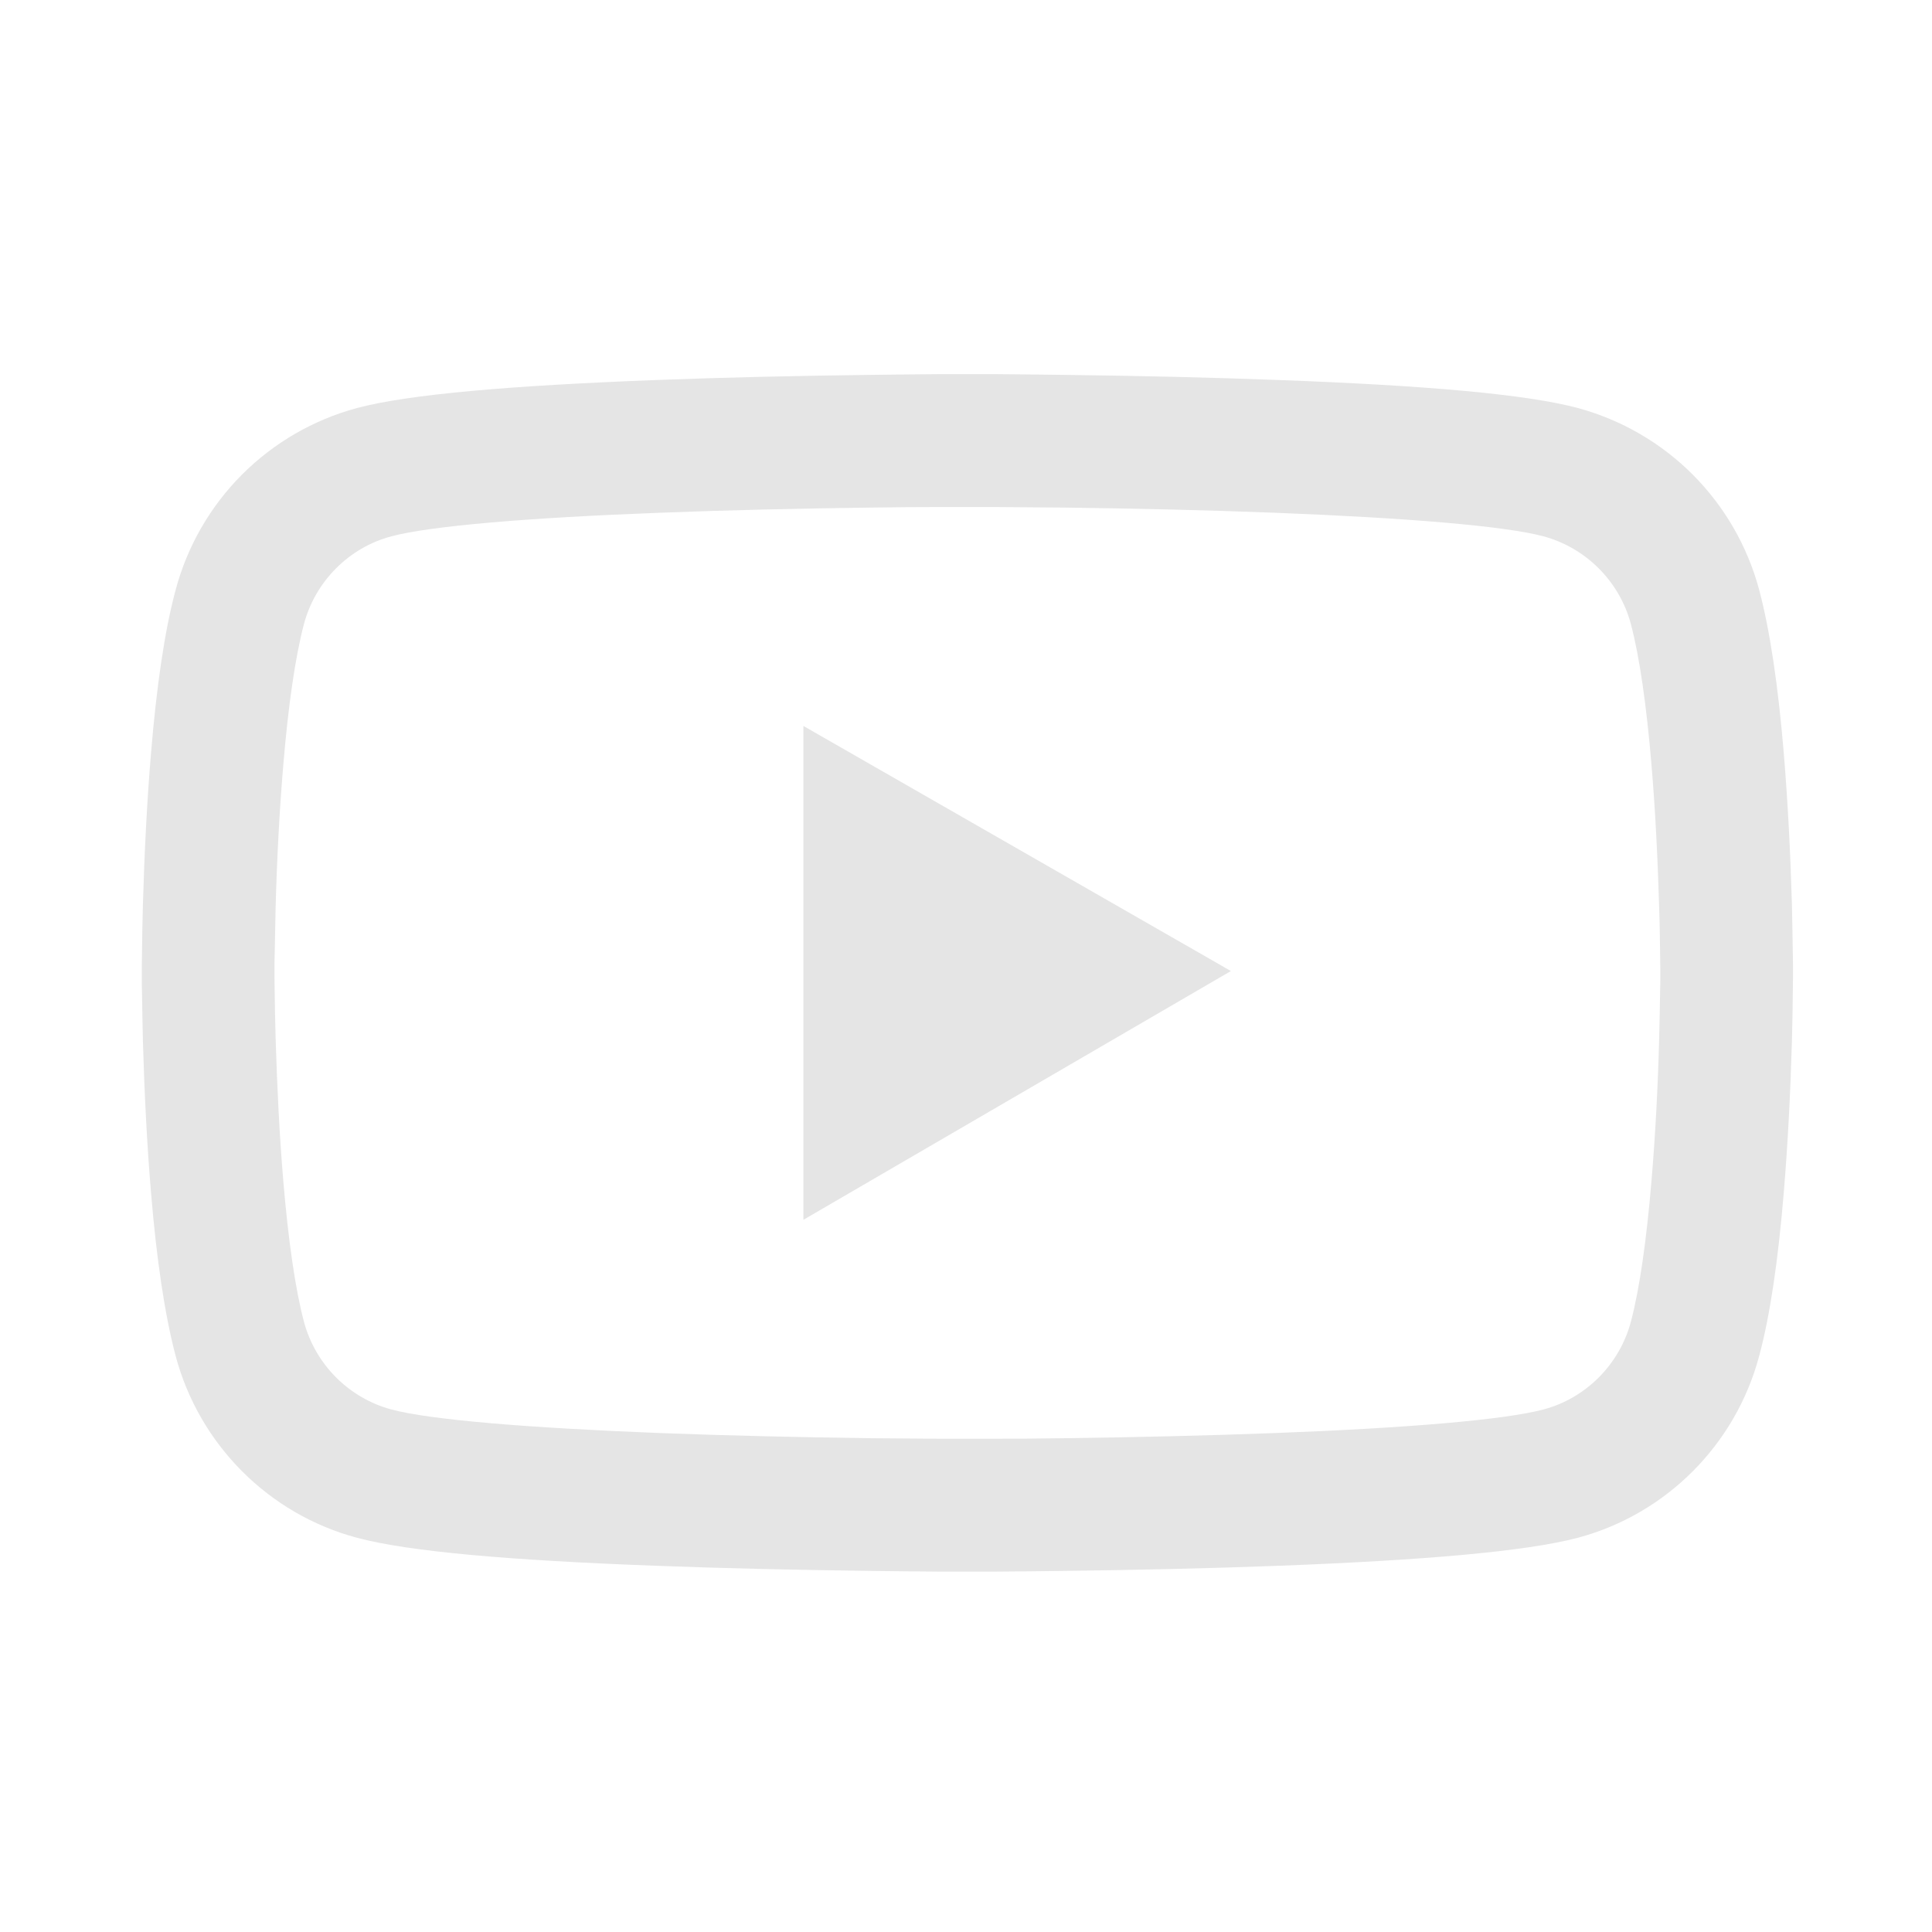
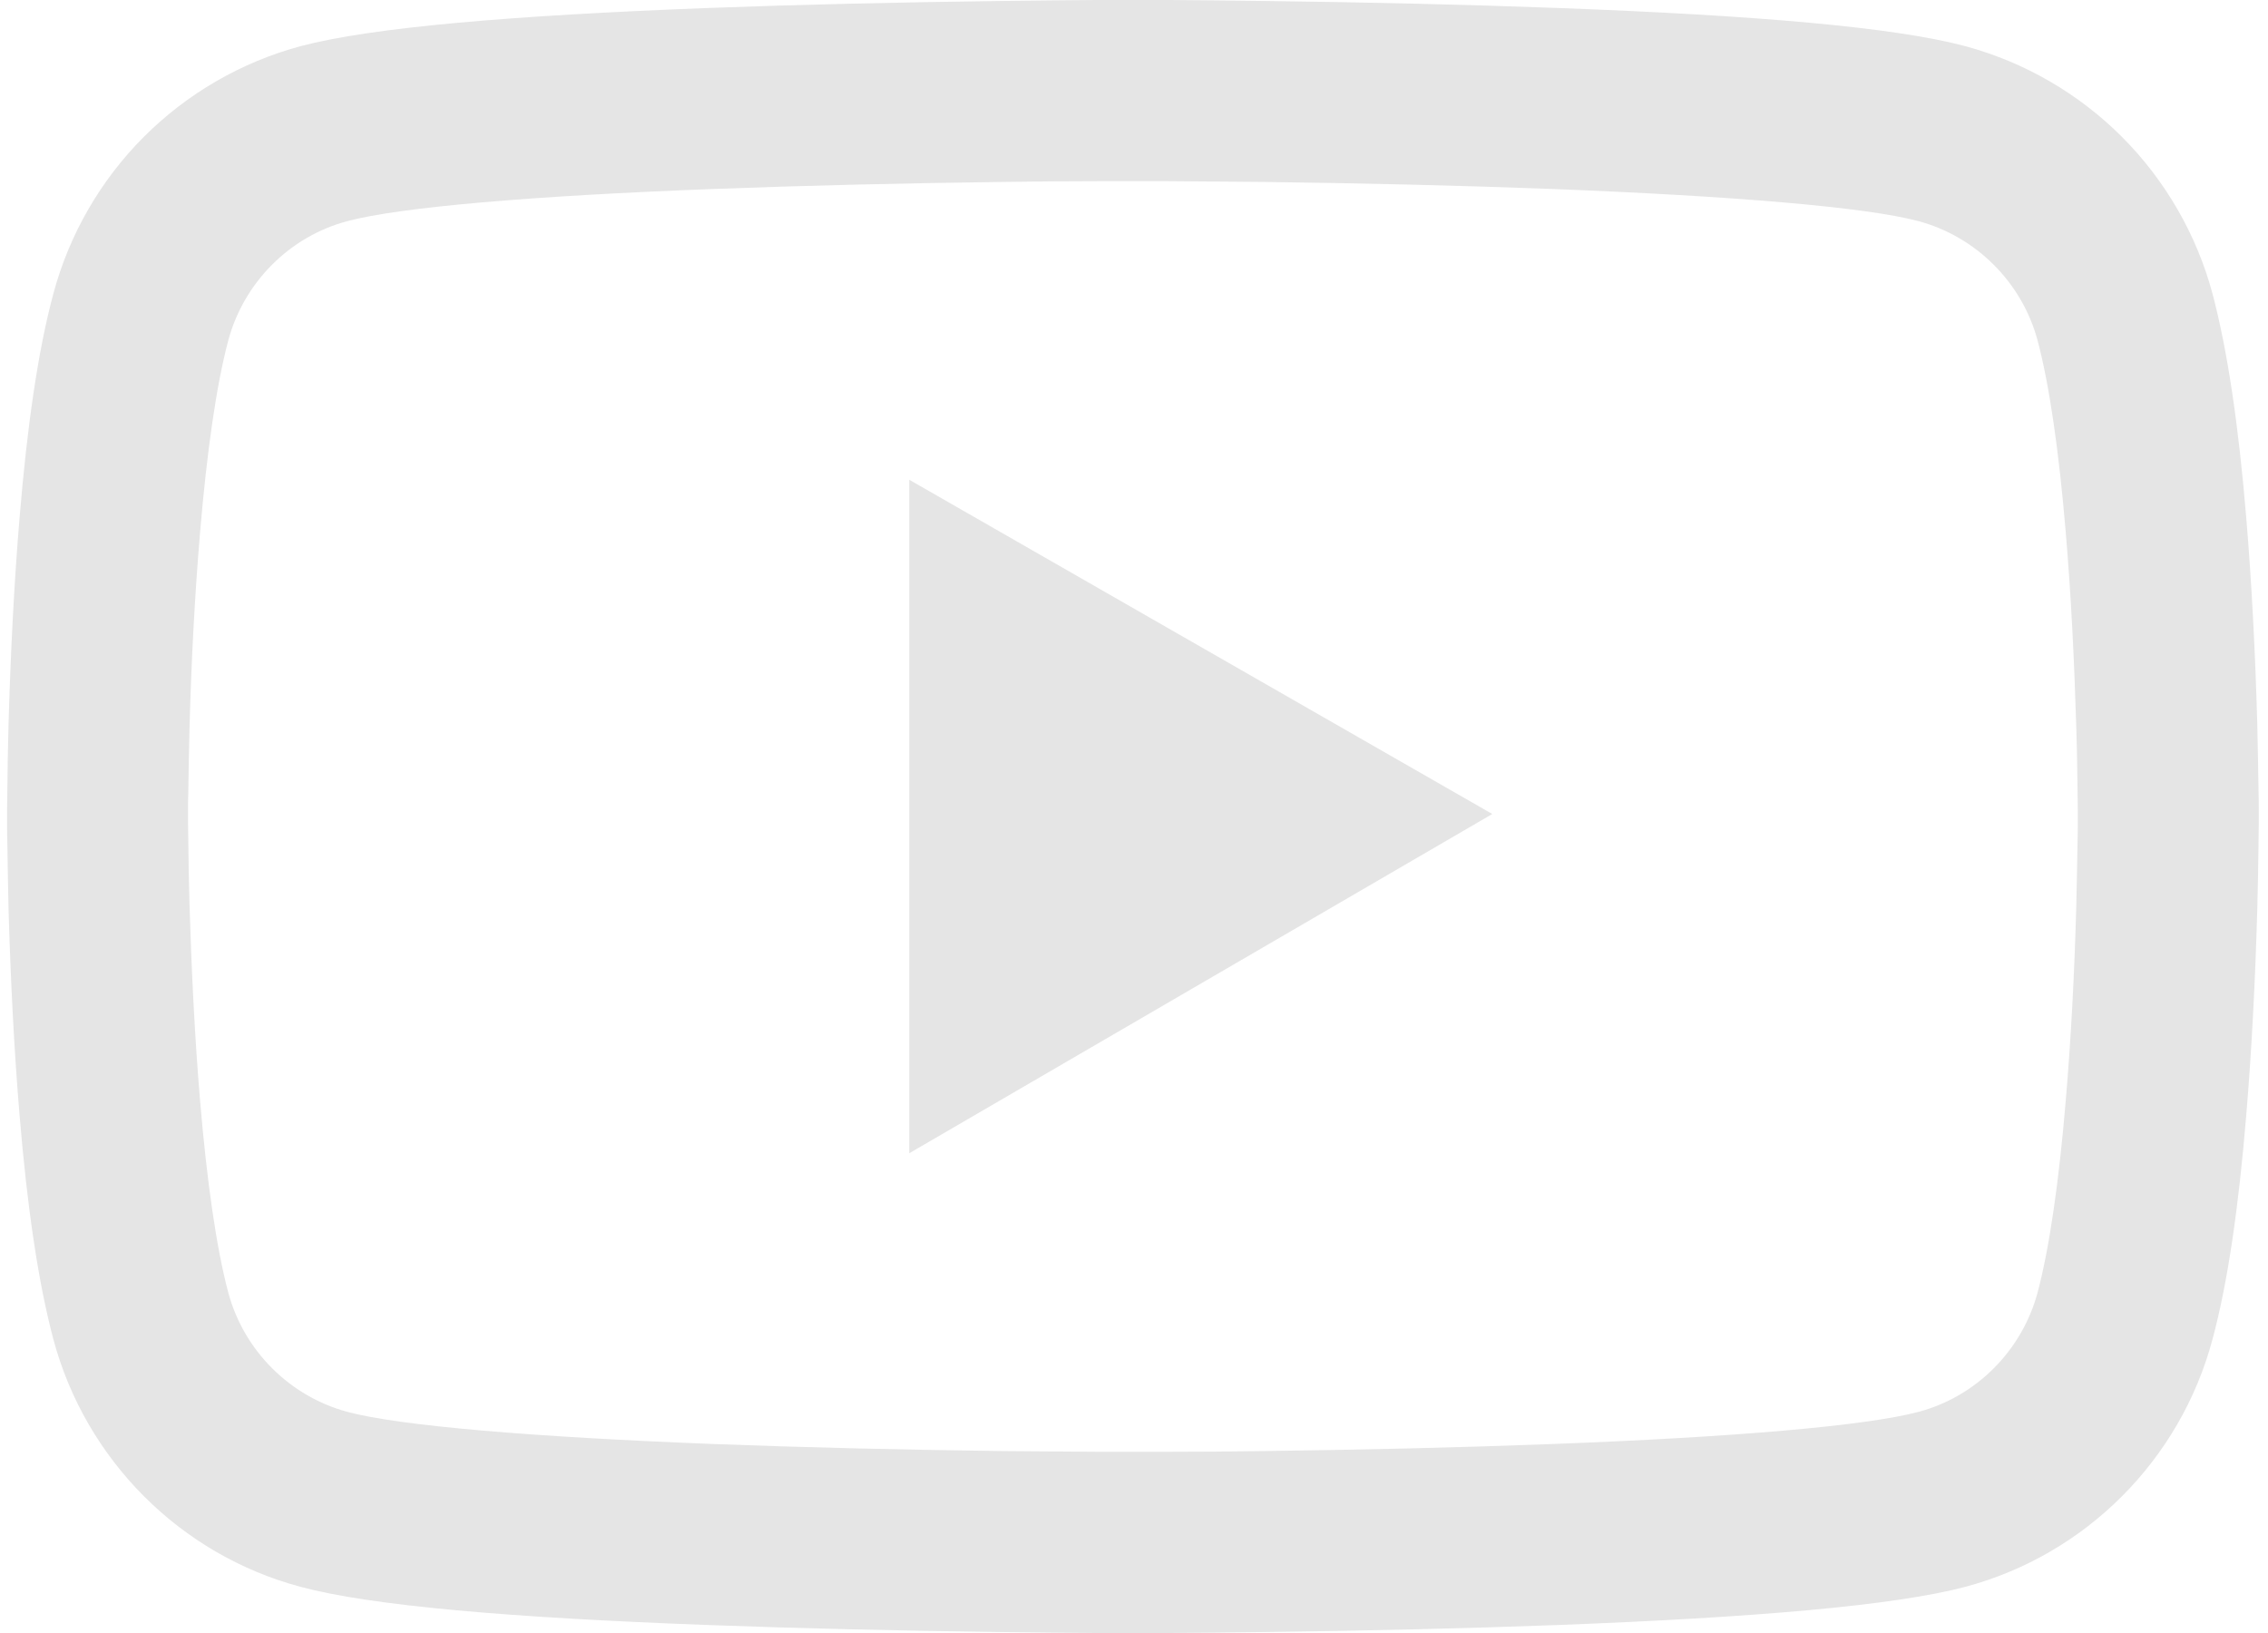
- <svg xmlns="http://www.w3.org/2000/svg" width="43" height="43" viewBox="0 0 43 43" fill="none">
-   <path d="M39.906 21.538C39.906 21.448 39.906 21.346 39.902 21.227C39.898 20.895 39.89 20.521 39.882 20.123C39.849 18.979 39.791 17.839 39.701 16.764C39.578 15.284 39.398 14.049 39.152 13.122C38.892 12.155 38.383 11.273 37.675 10.563C36.968 9.855 36.087 9.344 35.12 9.082C33.959 8.77 31.687 8.578 28.488 8.459C26.966 8.401 25.337 8.364 23.709 8.344C23.139 8.336 22.61 8.331 22.134 8.327H20.928C20.453 8.331 19.923 8.336 19.353 8.344C17.725 8.364 16.097 8.401 14.575 8.459C11.376 8.582 9.099 8.774 7.943 9.082C6.976 9.343 6.094 9.854 5.386 10.563C4.679 11.272 4.17 12.154 3.911 13.122C3.661 14.049 3.484 15.284 3.361 16.764C3.271 17.839 3.214 18.979 3.181 20.123C3.169 20.521 3.164 20.895 3.16 21.227C3.16 21.346 3.156 21.448 3.156 21.538V21.768C3.156 21.858 3.156 21.961 3.16 22.08C3.164 22.412 3.173 22.785 3.181 23.183C3.214 24.328 3.271 25.468 3.361 26.542C3.484 28.023 3.665 29.258 3.911 30.185C4.436 32.149 5.978 33.7 7.943 34.225C9.099 34.536 11.376 34.729 14.575 34.848C16.097 34.906 17.725 34.942 19.353 34.963C19.923 34.971 20.453 34.975 20.928 34.979H22.134C22.61 34.975 23.139 34.971 23.709 34.963C25.337 34.942 26.966 34.906 28.488 34.848C31.687 34.725 33.963 34.532 35.12 34.225C37.084 33.7 38.627 32.153 39.152 30.185C39.402 29.258 39.578 28.023 39.701 26.542C39.791 25.468 39.849 24.328 39.882 23.183C39.894 22.785 39.898 22.412 39.902 22.08C39.902 21.961 39.906 21.858 39.906 21.768V21.538ZM36.953 21.752C36.953 21.838 36.953 21.932 36.949 22.043C36.945 22.363 36.937 22.716 36.928 23.097C36.9 24.188 36.842 25.279 36.756 26.292C36.645 27.613 36.49 28.696 36.297 29.422C36.043 30.369 35.296 31.12 34.353 31.37C33.491 31.6 31.322 31.784 28.373 31.895C26.88 31.952 25.272 31.989 23.668 32.01C23.106 32.018 22.585 32.022 22.118 32.022H20.945L19.394 32.01C17.791 31.989 16.187 31.952 14.69 31.895C11.741 31.78 9.567 31.6 8.71 31.37C7.766 31.116 7.02 30.369 6.766 29.422C6.573 28.696 6.417 27.613 6.306 26.292C6.22 25.279 6.167 24.188 6.134 23.097C6.122 22.716 6.118 22.359 6.113 22.043C6.113 21.932 6.109 21.834 6.109 21.752V21.555C6.109 21.469 6.109 21.375 6.113 21.264C6.118 20.944 6.126 20.591 6.134 20.21C6.163 19.119 6.22 18.028 6.306 17.015C6.417 15.694 6.573 14.611 6.766 13.885C7.02 12.938 7.766 12.187 8.71 11.937C9.571 11.707 11.741 11.523 14.69 11.412C16.183 11.354 17.791 11.317 19.394 11.297C19.956 11.289 20.477 11.285 20.945 11.285H22.118L23.668 11.297C25.272 11.317 26.876 11.354 28.373 11.412C31.322 11.527 33.495 11.707 34.353 11.937C35.296 12.191 36.043 12.938 36.297 13.885C36.49 14.611 36.645 15.694 36.756 17.015C36.842 18.028 36.896 19.119 36.928 20.21C36.941 20.591 36.945 20.948 36.949 21.264C36.949 21.375 36.953 21.473 36.953 21.555V21.752ZM17.881 27.149L27.396 21.612L17.881 16.157V27.149Z" fill="#E5E5E5" />
+ <svg xmlns="http://www.w3.org/2000/svg" width="50" height="36" viewBox="0 0 50 36" fill="none">
+   <path d="M49.796 17.845C49.796 17.723 49.796 17.584 49.791 17.424C49.785 16.975 49.774 16.471 49.763 15.934C49.719 14.388 49.641 12.848 49.519 11.396C49.353 9.396 49.109 7.729 48.777 6.476C48.426 5.17 47.738 3.978 46.783 3.02C45.827 2.063 44.637 1.373 43.331 1.019C41.763 0.598 38.694 0.338 34.372 0.177C32.317 0.1 30.117 0.05 27.918 0.022C27.148 0.011 26.433 0.006 25.791 0H24.162C23.519 0.006 22.804 0.011 22.034 0.022C19.835 0.05 17.636 0.1 15.58 0.177C11.259 0.343 8.184 0.604 6.622 1.019C5.315 1.372 4.125 2.062 3.169 3.019C2.213 3.977 1.526 5.169 1.176 6.476C0.838 7.729 0.599 9.396 0.433 11.396C0.311 12.848 0.234 14.388 0.189 15.934C0.173 16.471 0.167 16.975 0.162 17.424C0.162 17.584 0.156 17.723 0.156 17.845V18.155C0.156 18.277 0.156 18.416 0.162 18.576C0.167 19.025 0.178 19.529 0.189 20.067C0.234 21.612 0.311 23.152 0.433 24.604C0.599 26.604 0.843 28.271 1.176 29.523C1.885 32.177 3.968 34.272 6.622 34.981C8.184 35.402 11.259 35.662 15.58 35.823C17.636 35.9 19.835 35.95 22.034 35.978C22.804 35.989 23.519 35.995 24.162 36H25.791C26.433 35.995 27.148 35.989 27.918 35.978C30.117 35.95 32.317 35.9 34.372 35.823C38.694 35.657 41.768 35.396 43.331 34.981C45.984 34.272 48.068 32.183 48.777 29.523C49.115 28.271 49.353 26.604 49.519 24.604C49.641 23.152 49.719 21.612 49.763 20.067C49.779 19.529 49.785 19.025 49.791 18.576C49.791 18.416 49.796 18.277 49.796 18.155V17.845V17.845ZM45.807 18.133C45.807 18.249 45.807 18.377 45.802 18.526C45.796 18.958 45.785 19.435 45.774 19.95C45.735 21.424 45.658 22.898 45.541 24.266C45.392 26.05 45.181 27.512 44.921 28.493C44.577 29.773 43.569 30.787 42.295 31.125C41.131 31.435 38.201 31.684 34.217 31.834C32.201 31.911 30.029 31.961 27.863 31.989C27.104 32 26.4 32.005 25.768 32.005H24.184L22.09 31.989C19.924 31.961 17.757 31.911 15.735 31.834C11.752 31.679 8.816 31.435 7.658 31.125C6.383 30.781 5.375 29.773 5.032 28.493C4.771 27.512 4.561 26.05 4.411 24.266C4.295 22.898 4.223 21.424 4.178 19.95C4.162 19.435 4.156 18.953 4.151 18.526C4.151 18.377 4.145 18.244 4.145 18.133V17.867C4.145 17.751 4.145 17.623 4.151 17.474C4.156 17.041 4.167 16.565 4.178 16.05C4.217 14.576 4.295 13.102 4.411 11.734C4.561 9.95 4.771 8.488 5.032 7.507C5.375 6.227 6.383 5.213 7.658 4.875C8.821 4.565 11.752 4.316 15.735 4.166C17.752 4.089 19.924 4.039 22.09 4.011C22.849 4 23.552 3.994 24.184 3.994H25.768L27.863 4.011C30.029 4.039 32.195 4.089 34.217 4.166C38.201 4.321 41.137 4.565 42.295 4.875C43.569 5.219 44.577 6.227 44.921 7.507C45.181 8.488 45.392 9.95 45.541 11.734C45.658 13.102 45.73 14.576 45.774 16.05C45.791 16.565 45.796 17.047 45.802 17.474C45.802 17.623 45.807 17.756 45.807 17.867V18.133ZM20.045 25.424L32.899 17.945L20.045 10.576V25.424Z" fill="#E5E5E5" />
</svg>
